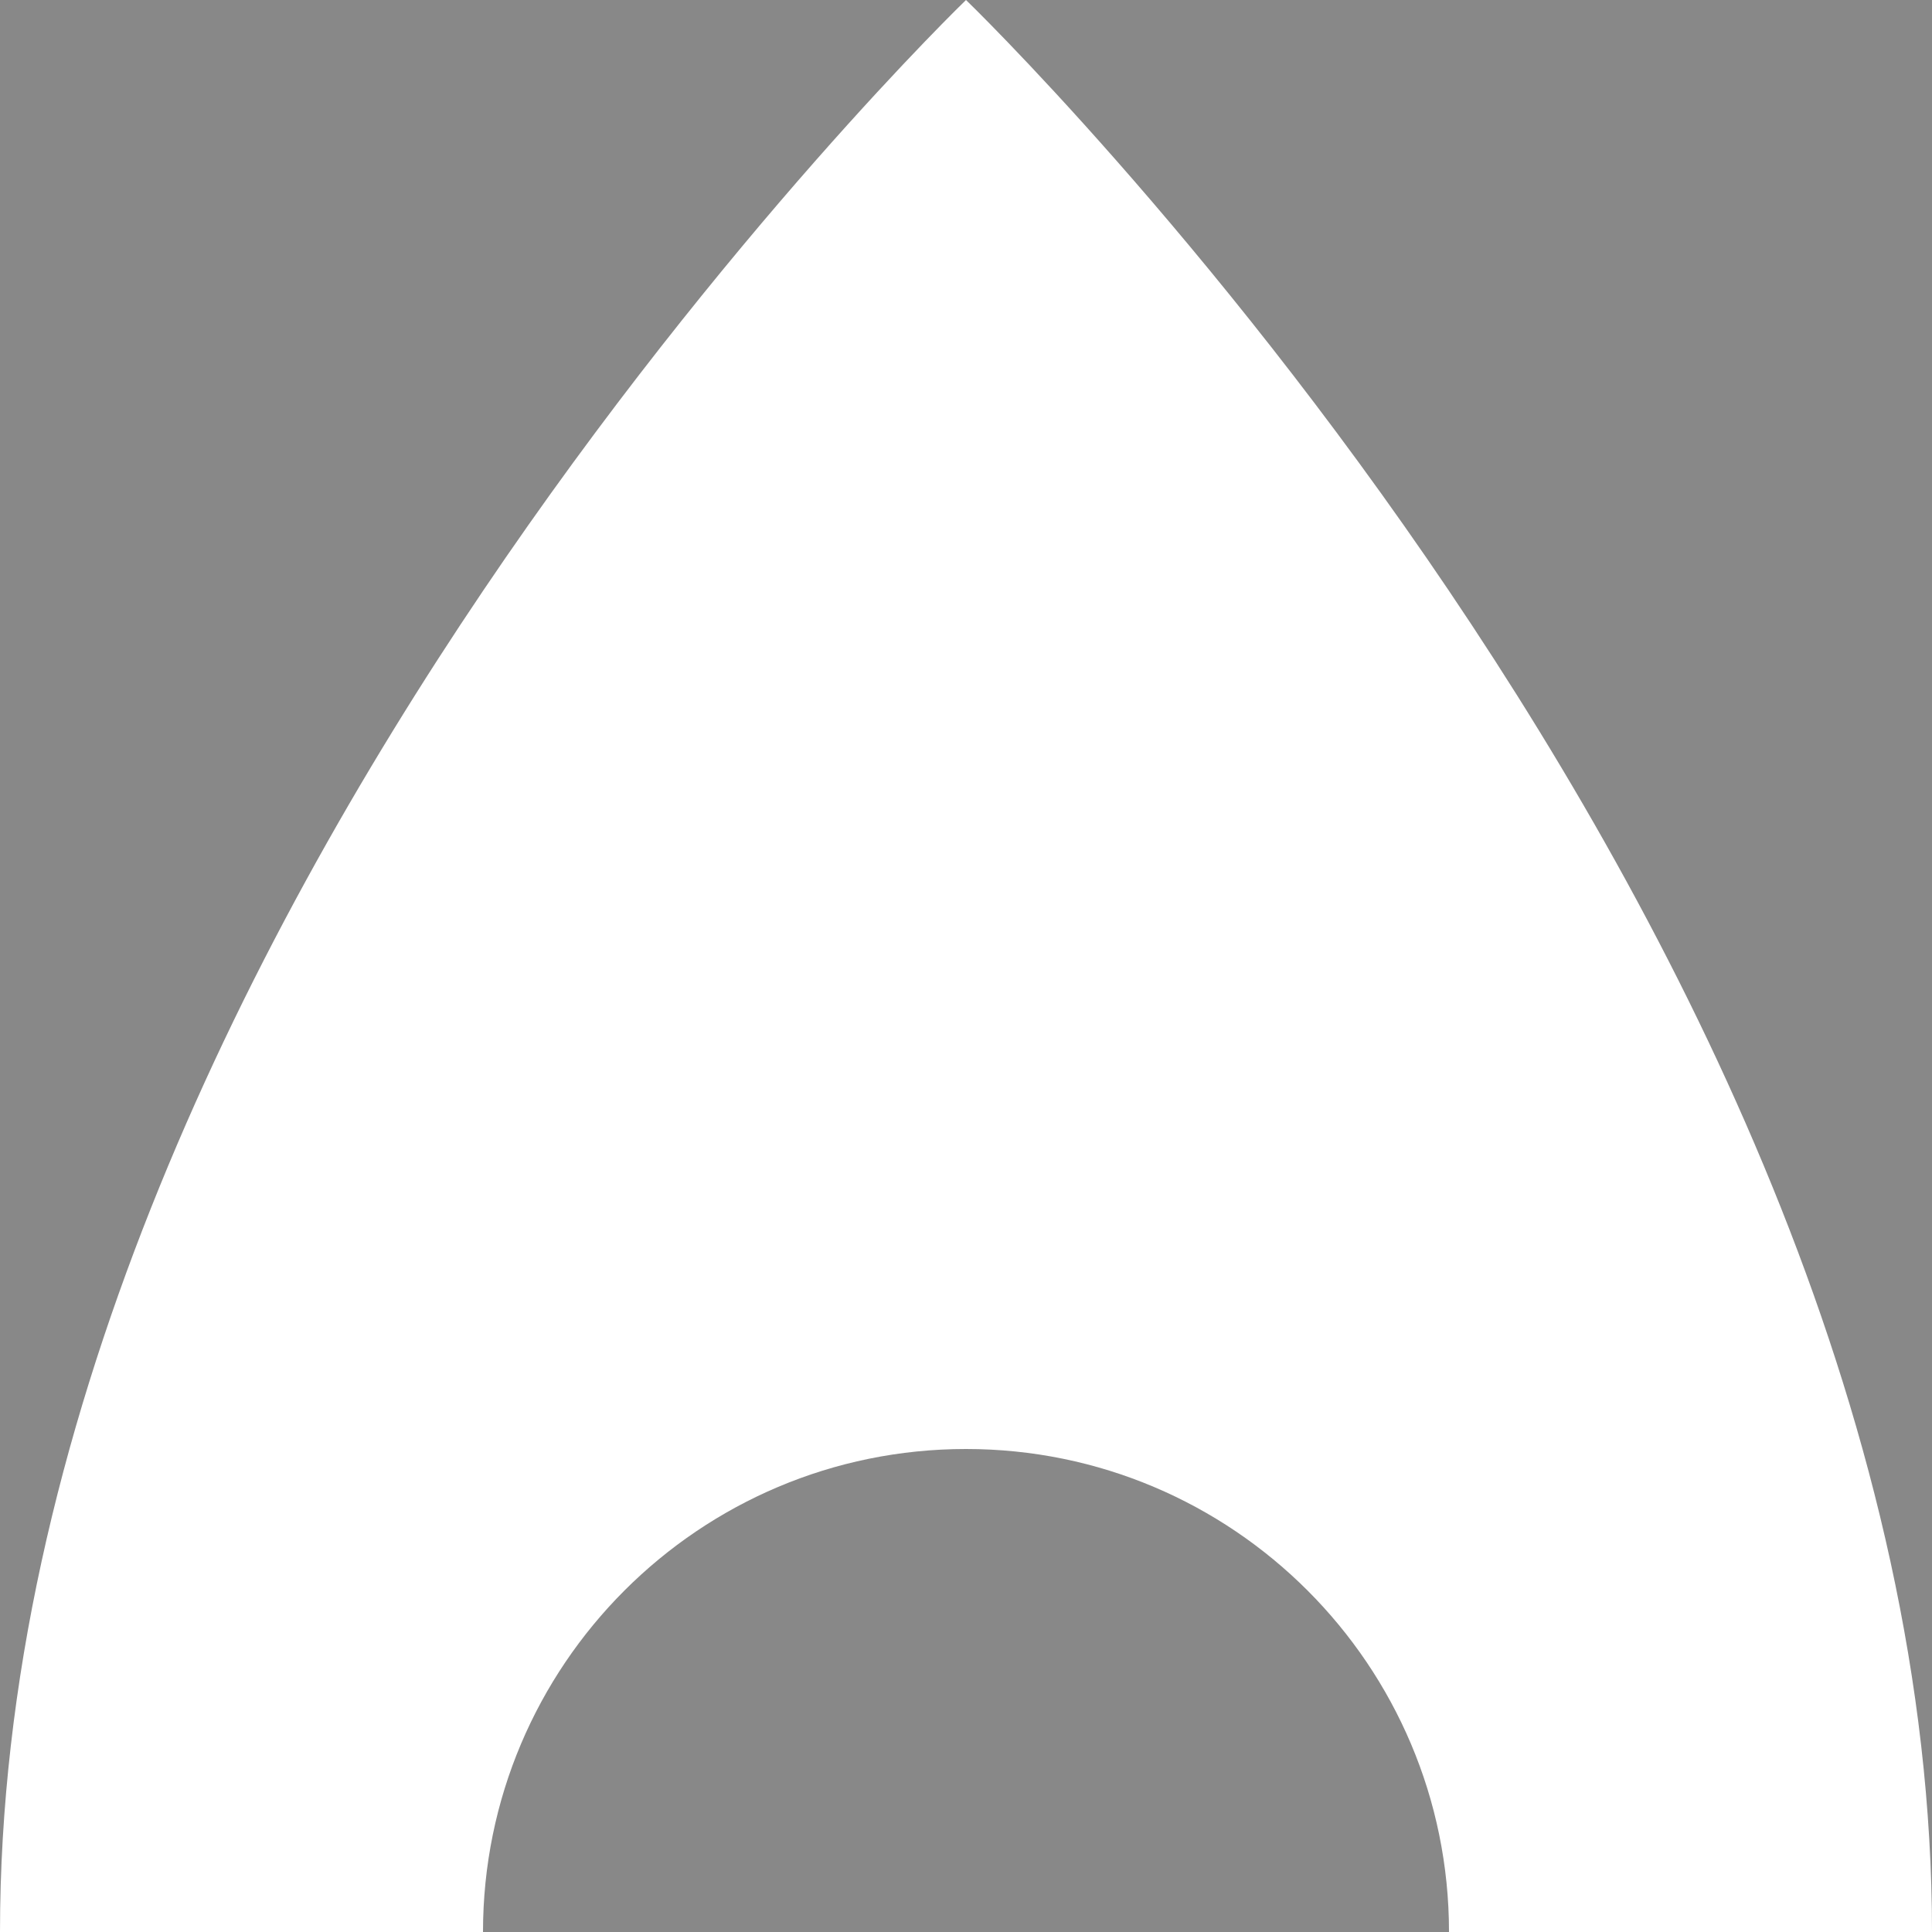
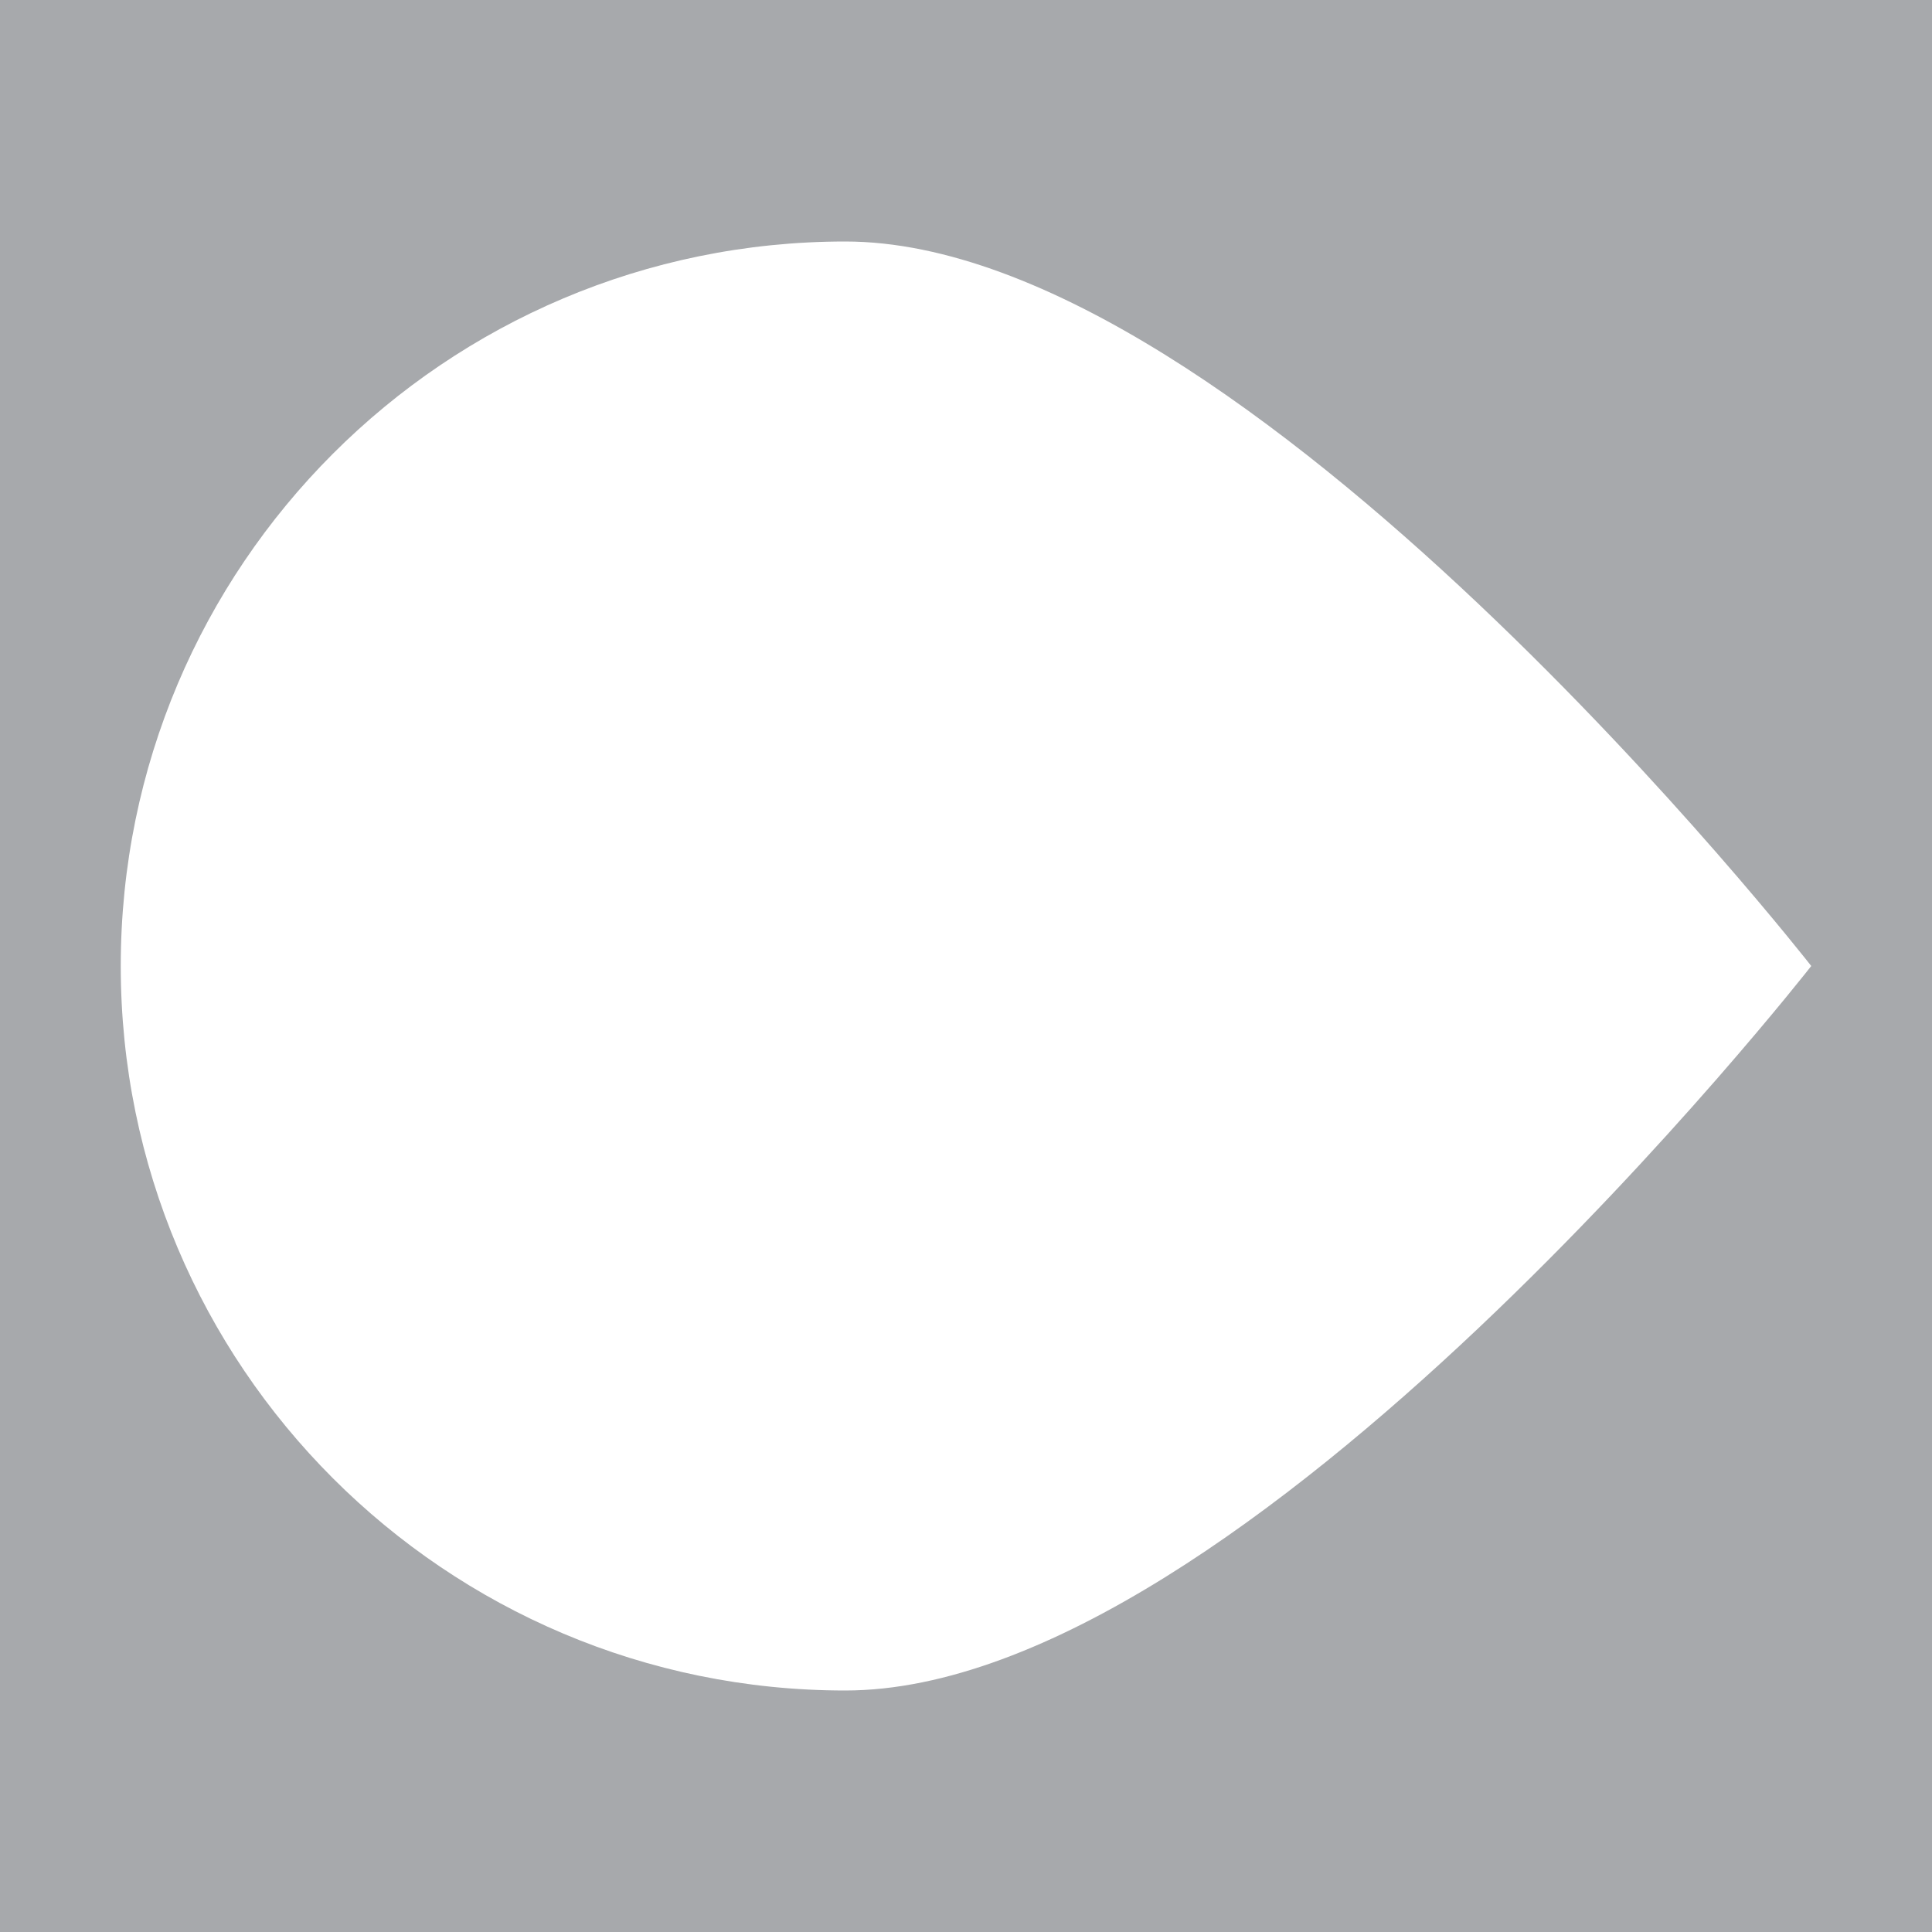
- <svg xmlns="http://www.w3.org/2000/svg" version="1.1" id="block1" x="0px" y="0px" viewBox="0 0 100 100" xml:space="preserve">
+ <svg xmlns="http://www.w3.org/2000/svg" version="1.1" id="layer1" x="0px" y="0px" viewBox="0 0 100 100" enable-background="new 0 0 100 100" xml:space="preserve">
  <g id="layer1">
-     <rect class="color1" fill="#888888" width="100" height="100" />
-     <path class="color0" fill="#FFFFFF" d="M100,100C100,48.223,50,0,50,0S0,48.223,0,100H100z" />
-     <path class="color1" fill="#888888" d="M75,100L75,100c0-13.805-11.195-25-25-25c-13.805,0-25,11.195-25,25l0,0H75z" />
+     <rect class="color1" fill="#A7A9AC" width="100" height="100" />
+     <path class="color0" fill="#FFFFFF" d="M43.75,12.5c20.711,0,50,37.5,50,37.5s-29.289,37.5-50,37.5S6.25,70.711,6.25,50  S23.039,12.5,43.75,12.5z" />
  </g>
</svg>
